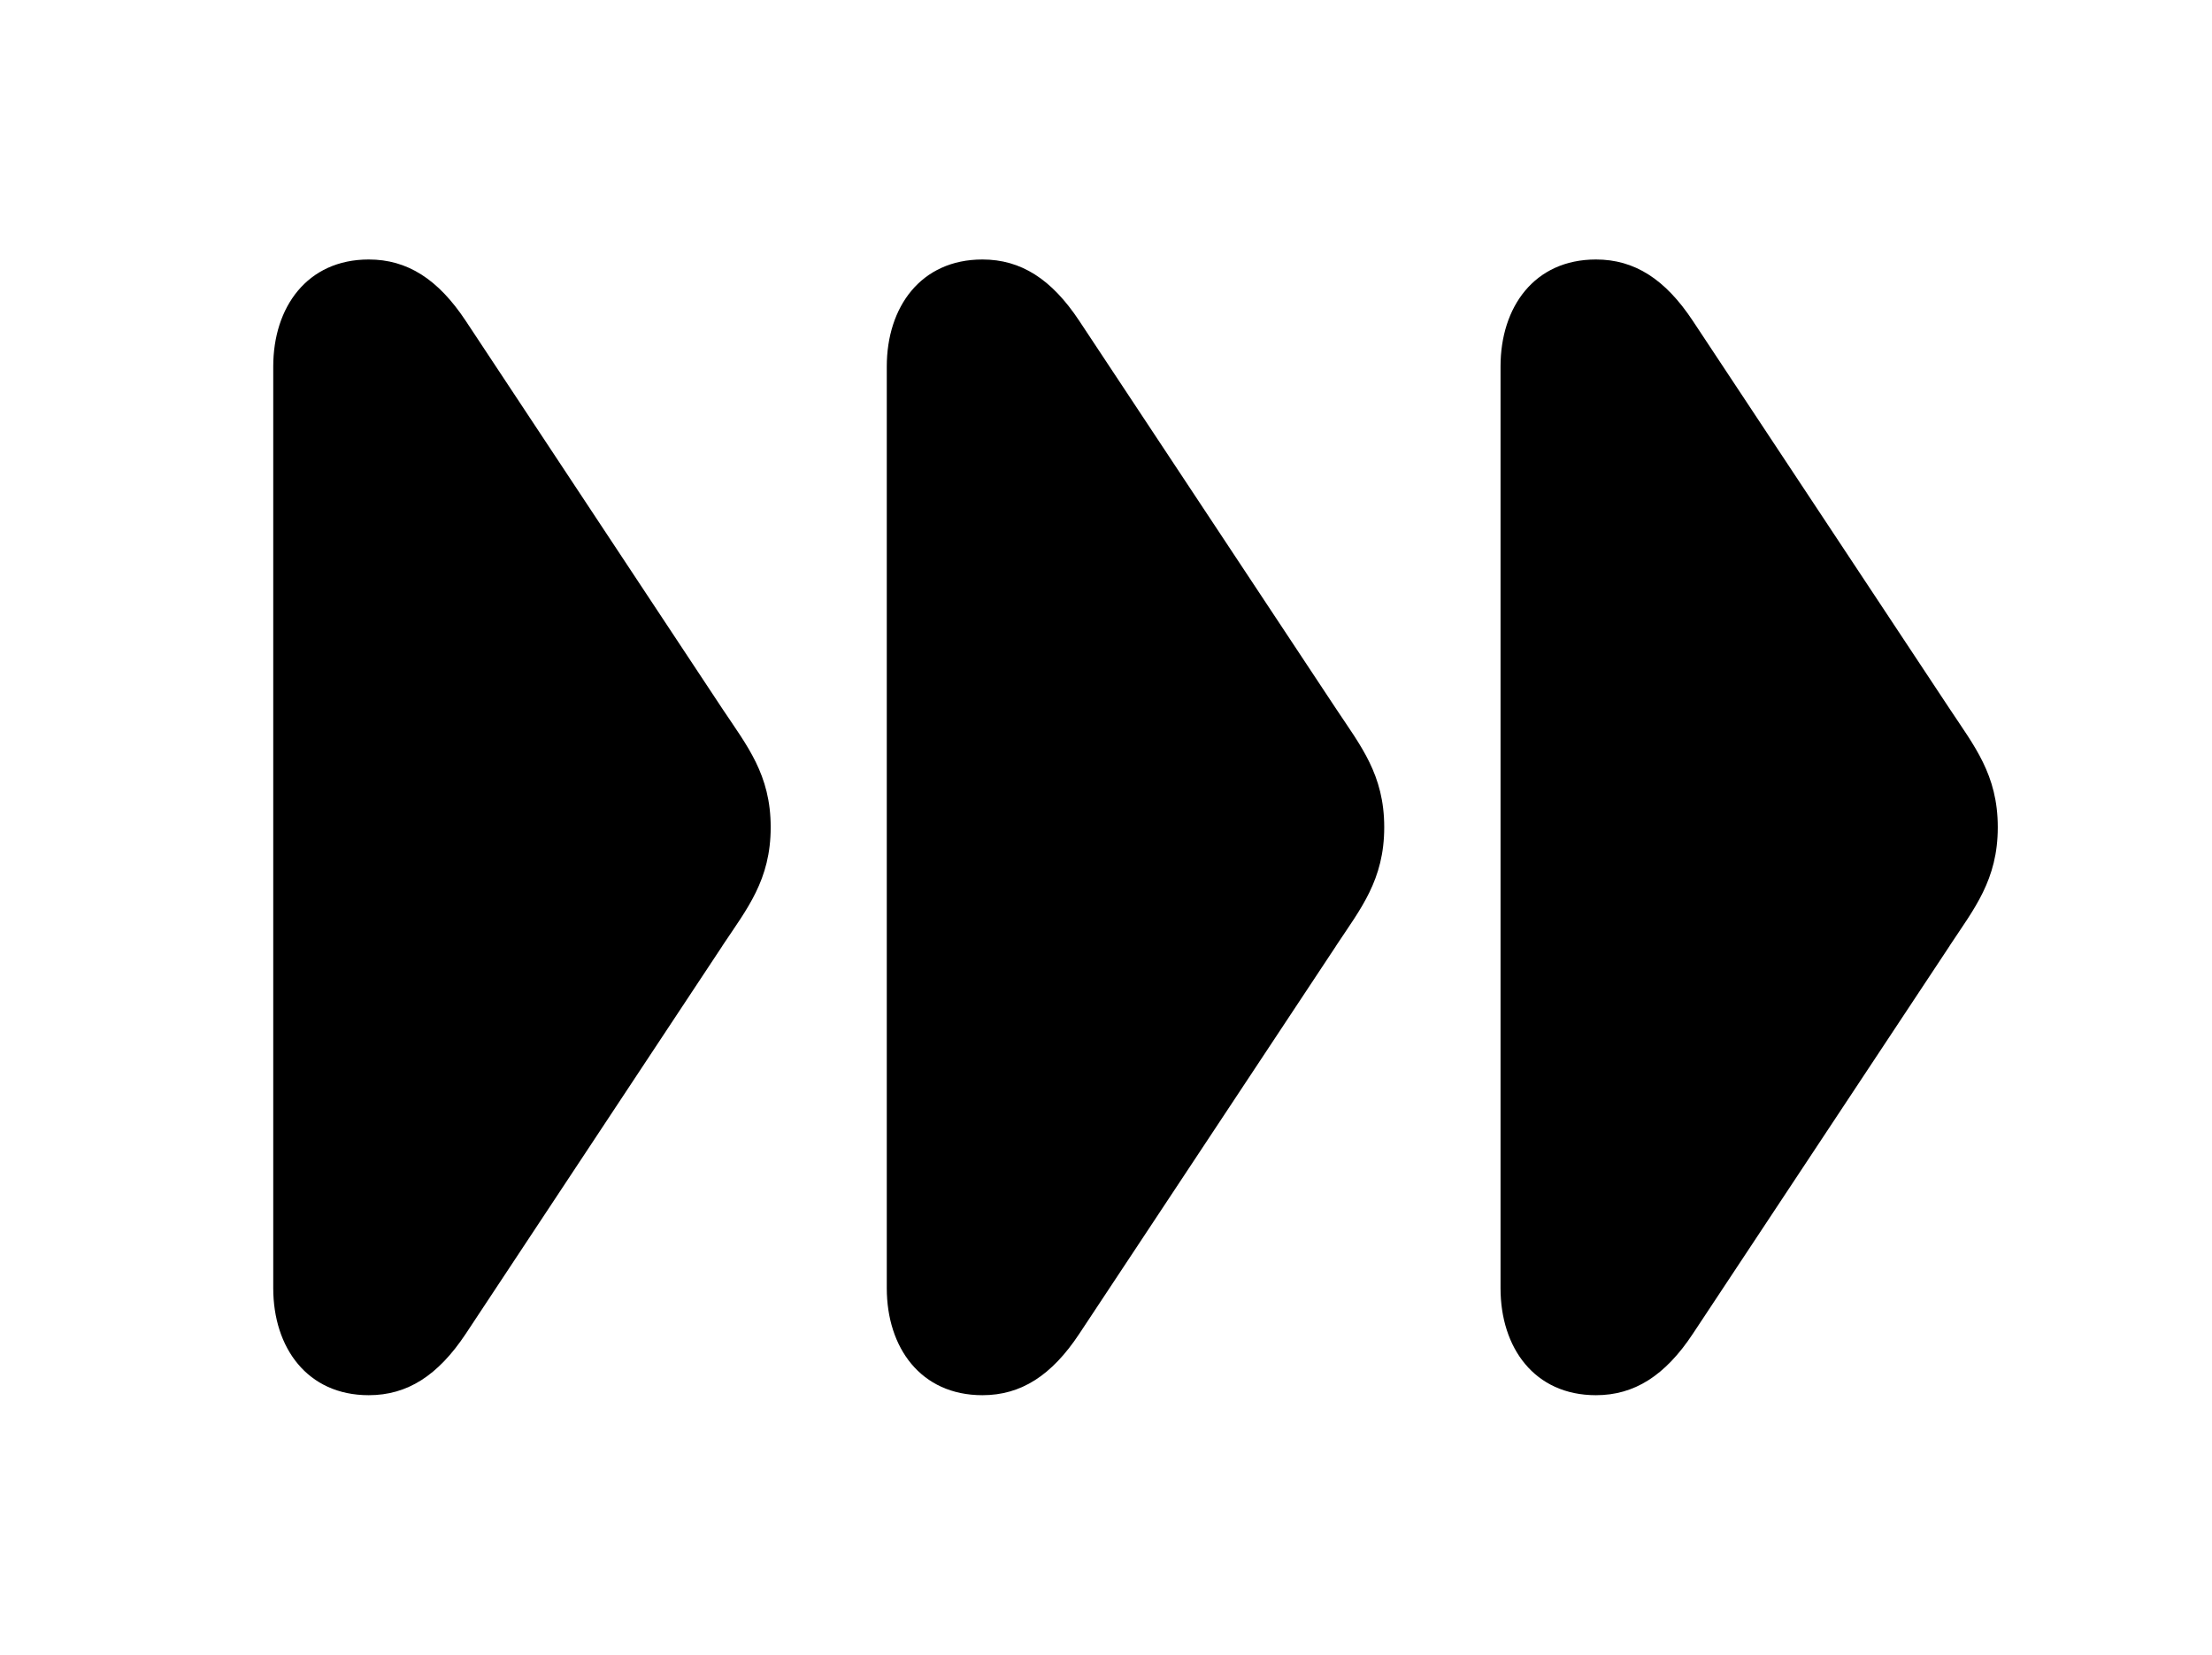
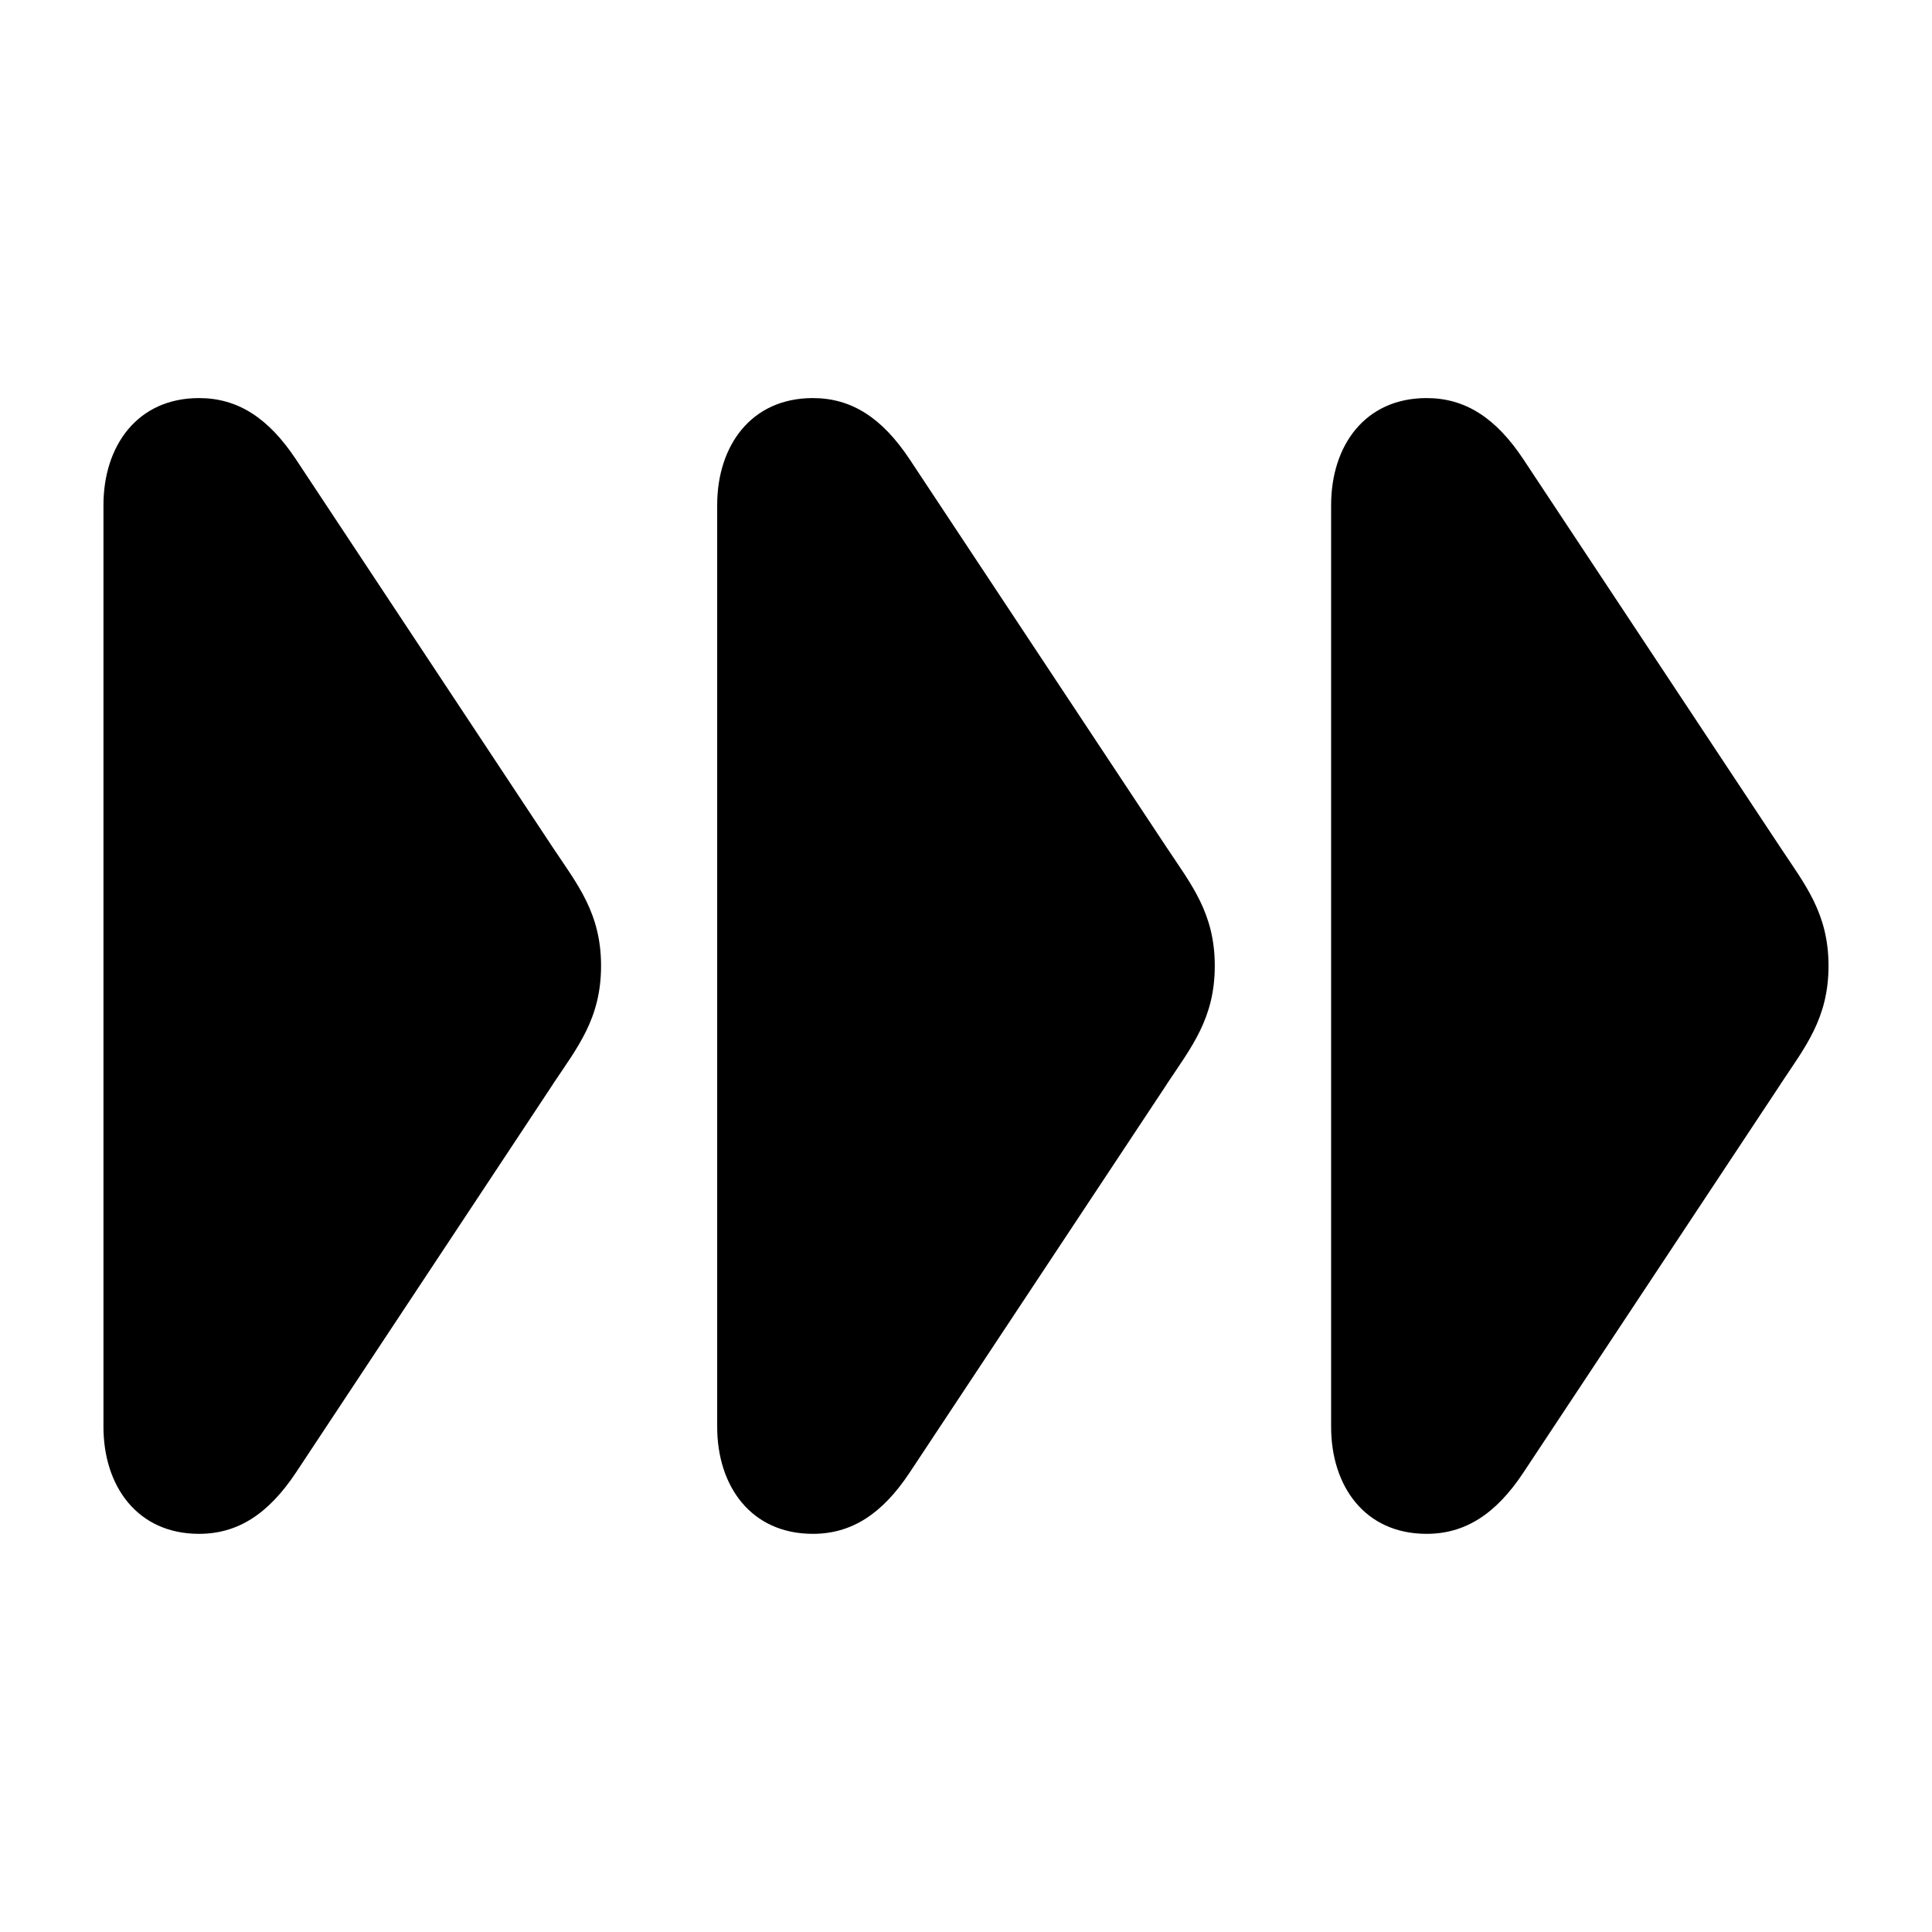
- <svg xmlns="http://www.w3.org/2000/svg" viewBox="0 0 133 99.46">
+ <svg xmlns="http://www.w3.org/2000/svg" viewBox="10.21 -8.33 116.13 116.13">
  <path fill="currentColor" d="M43.44 56.851 28 80.183c-1.669 2.508-3.509 3.684-5.83 3.684-3.698 0-5.741-2.86-5.741-6.434V22.031c0-3.57 2.043-6.433 5.742-6.433 2.32 0 4.168 1.18 5.828 3.683L43.44 42.613c1.48 2.223 2.899 3.945 2.899 7.113 0 3.172-1.418 4.895-2.899 7.118zm36.899 0-15.45 23.332c-1.66 2.508-3.507 3.684-5.82 3.684-3.71 0-5.75-2.86-5.75-6.434V22.031c0-3.57 2.04-6.433 5.75-6.433 2.32 0 4.16 1.18 5.82 3.683l15.45 23.332c1.473 2.223 2.89 3.945 2.89 7.113 0 3.172-1.417 4.895-2.89 7.118zm36.891 0-15.45 23.332c-1.66 2.508-3.511 3.684-5.82 3.684-3.71 0-5.738-2.86-5.738-6.434V22.031c0-3.57 2.027-6.433 5.738-6.433 2.32 0 4.16 1.18 5.82 3.683l15.45 23.332c1.468 2.223 2.89 3.945 2.89 7.113 0 3.172-1.422 4.895-2.89 7.118z" />
</svg>
